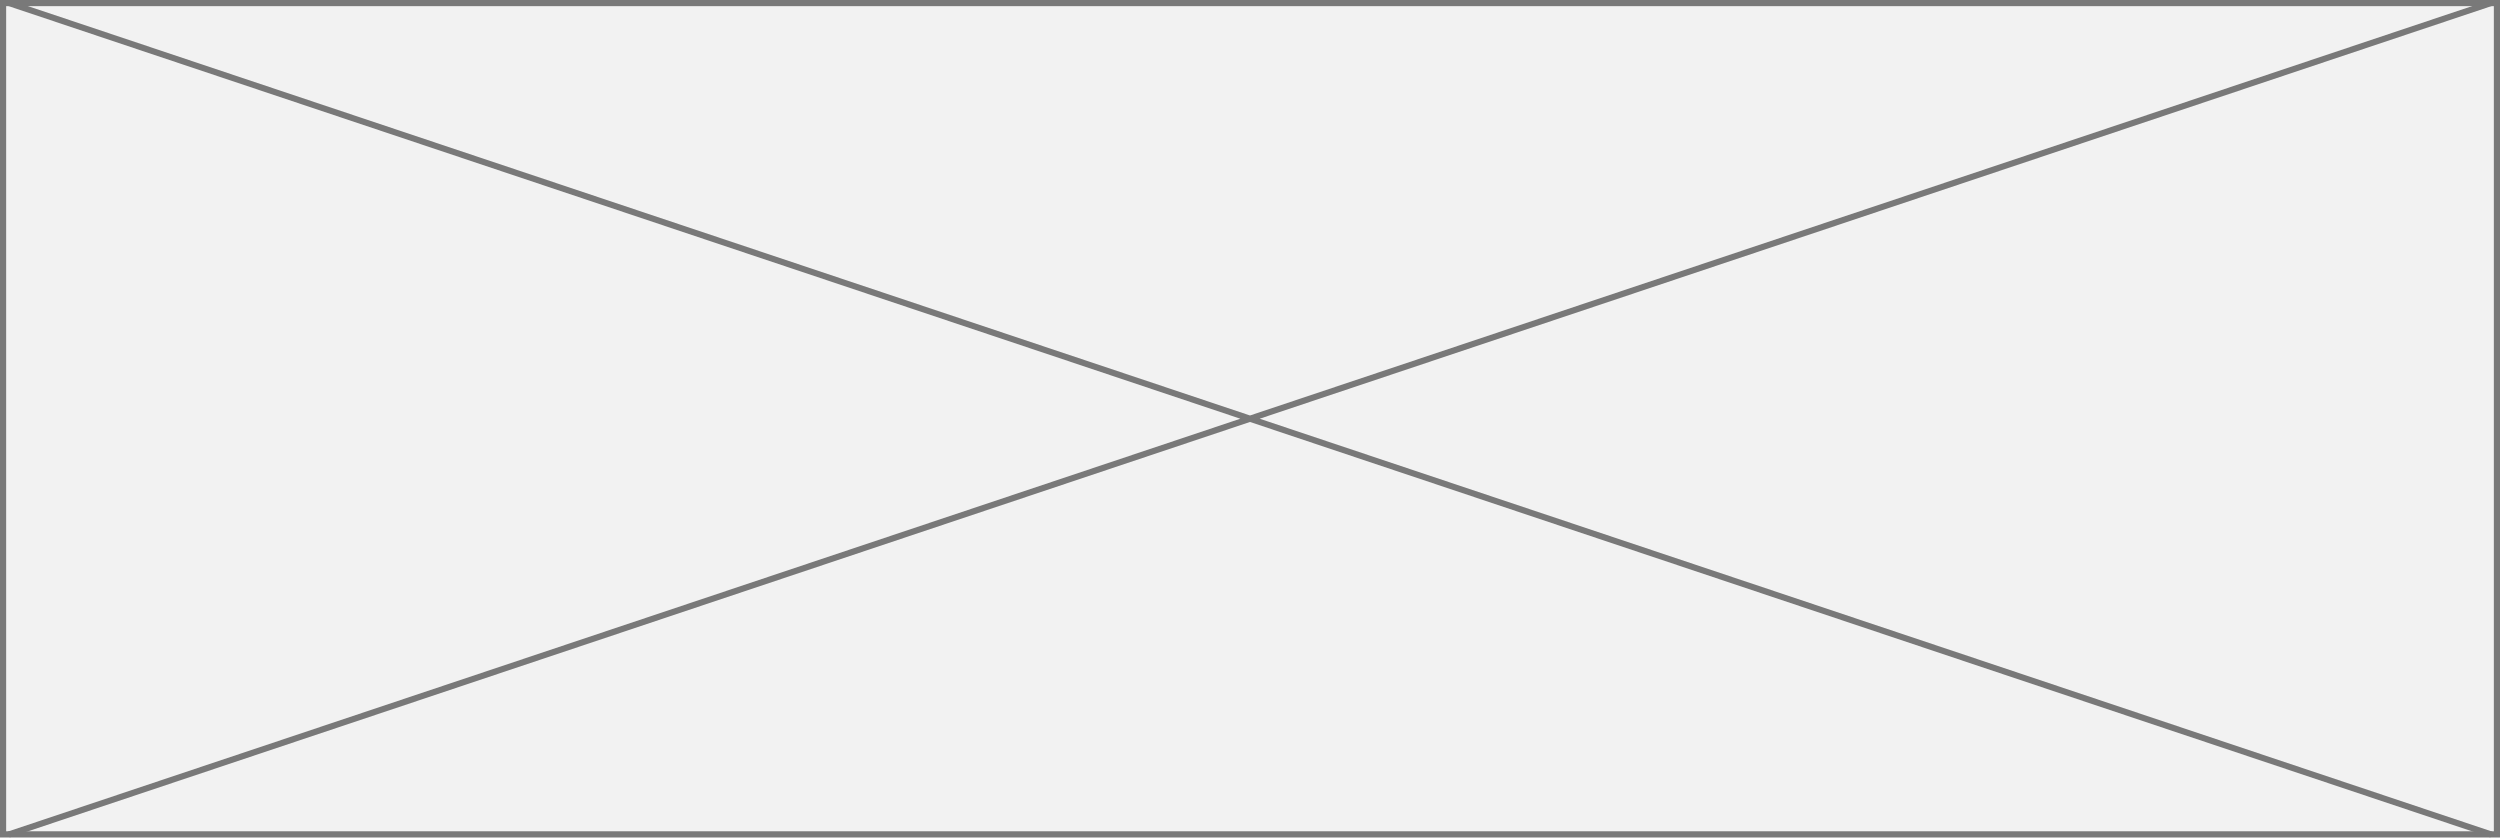
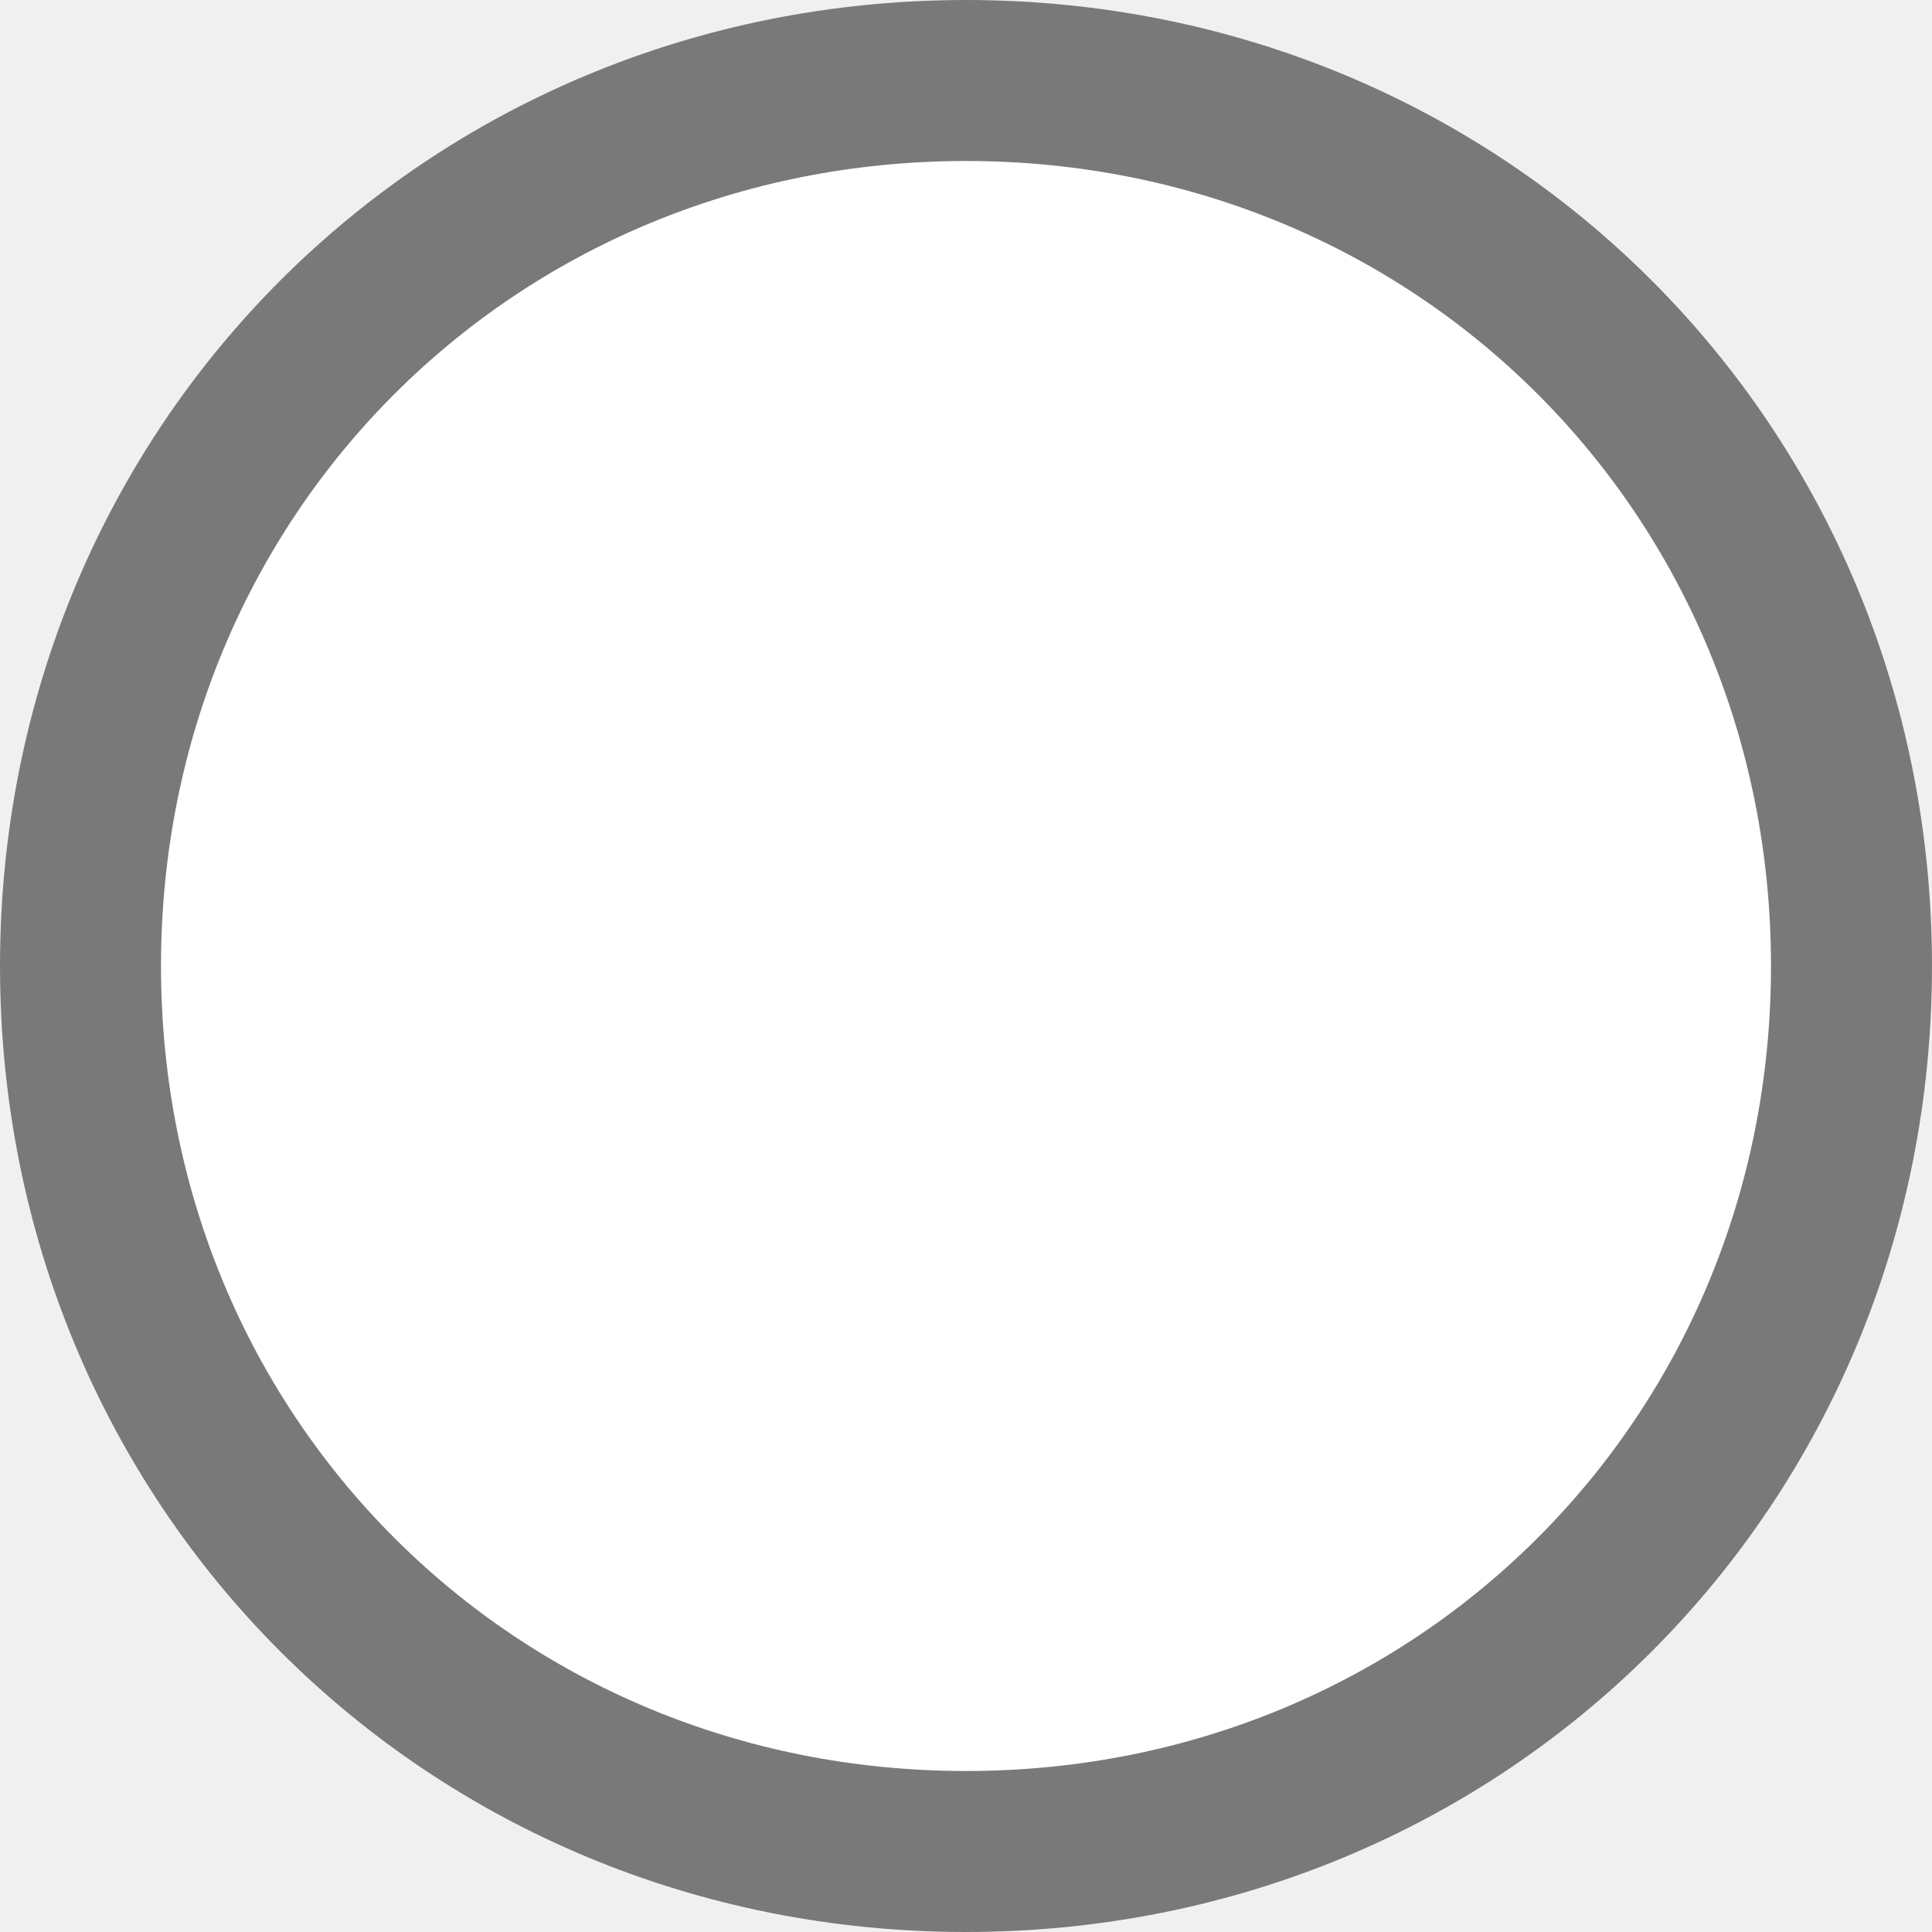
- <svg xmlns="http://www.w3.org/2000/svg" version="1.1" width="406px" height="136px">
-   <g transform="matrix(1 0 0 1 -4772 -2349 )">
-     <path d="M 4772.5 2349.5  L 5177.5 2349.5  L 5177.5 2484.5  L 4772.5 2484.5  L 4772.5 2349.5  Z " fill-rule="nonzero" fill="#f2f2f2" stroke="none" />
-     <path d="M 4772.5 2349.5  L 5177.5 2349.5  L 5177.5 2484.5  L 4772.5 2484.5  L 4772.5 2349.5  Z " stroke-width="1" stroke="#797979" fill="none" />
-     <path d="M 4773.415 2349.474  L 5176.585 2484.526  M 5176.585 2349.474  L 4773.415 2484.526  " stroke-width="1" stroke="#797979" fill="none" />
-   </g>
+ <svg xmlns="http://www.w3.org/2000/svg" version="1.1" width="12px" height="12px" viewBox="951 3287  12 12">
+   <path d="M 957 3287  C 960.36 3287  963 3289.64  963 3293  C 963 3296.36  960.36 3299  957 3299  C 953.64 3299  951 3296.36  951 3293  C 951 3289.64  953.64 3287  957 3287  Z " fill-rule="nonzero" fill="#ffffff" stroke="none" />
+   <path d="M 957 3287.5  C 960.08 3287.5  962.5 3289.92  962.5 3293  C 962.5 3296.08  960.08 3298.5  957 3298.5  C 953.92 3298.5  951.5 3296.08  951.5 3293  C 951.5 3289.92  953.92 3287.5  957 3287.5  Z " stroke-width="1" stroke="#797979" fill="none" />
</svg>
